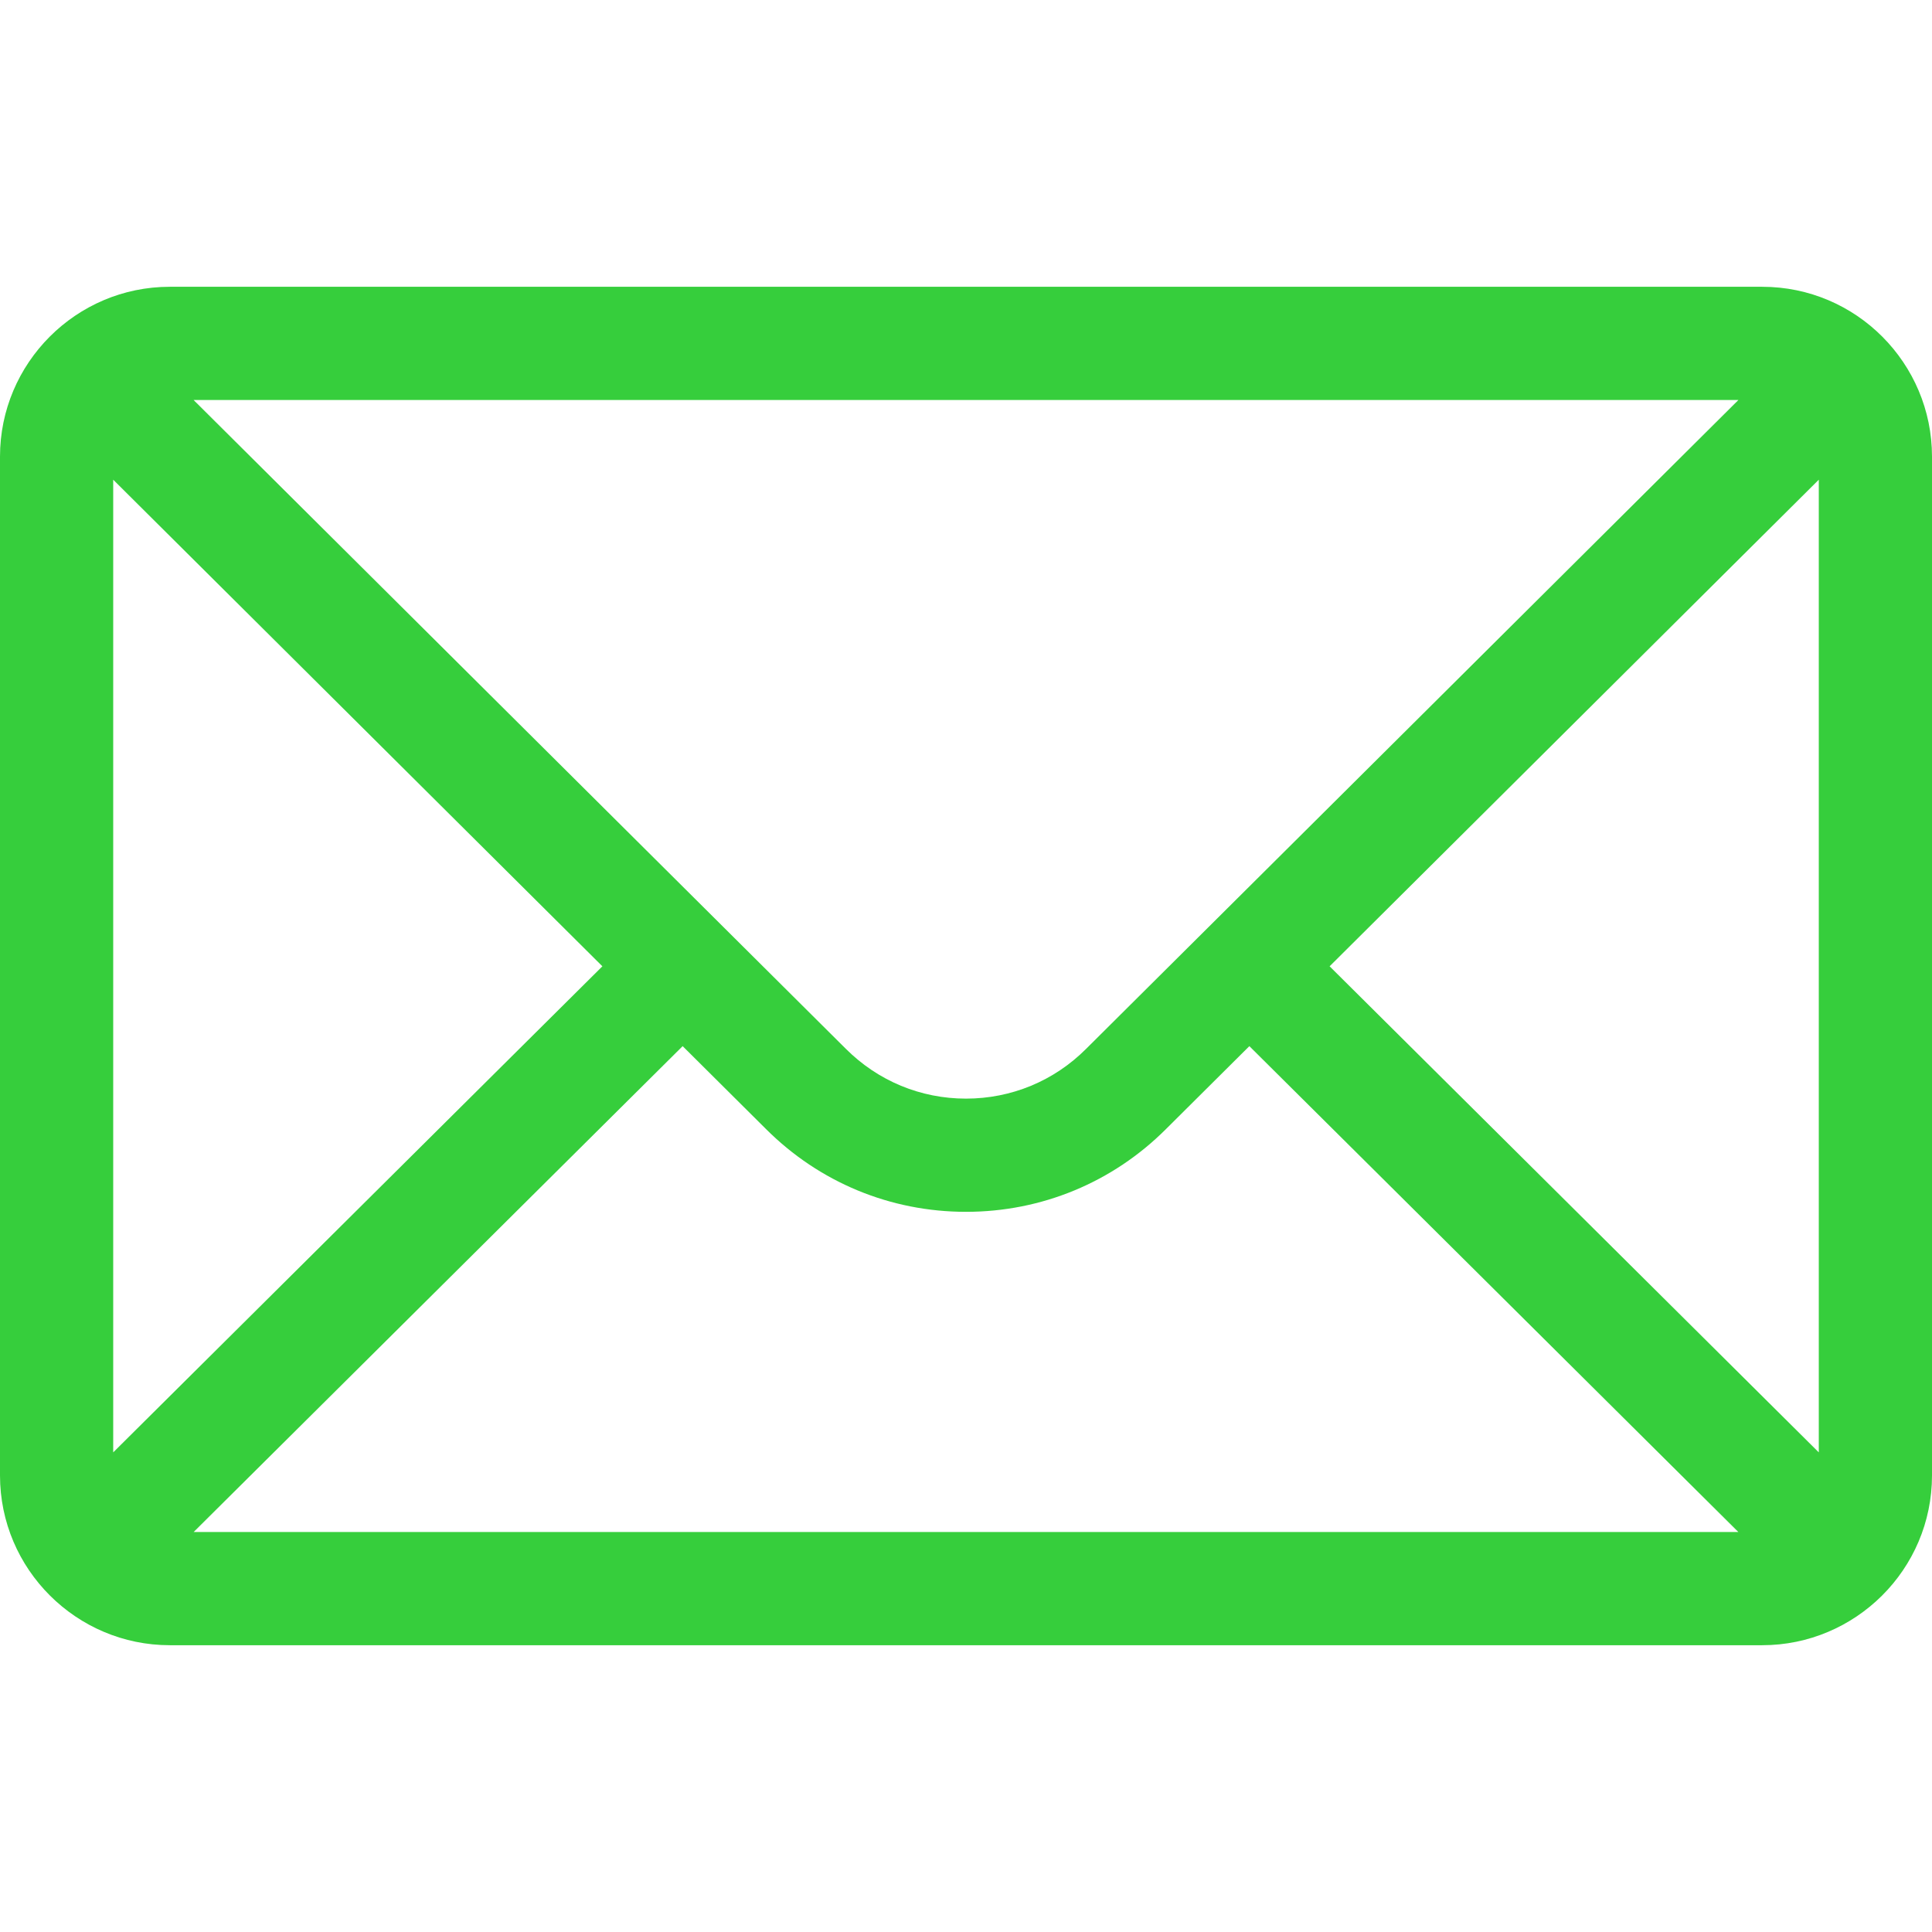
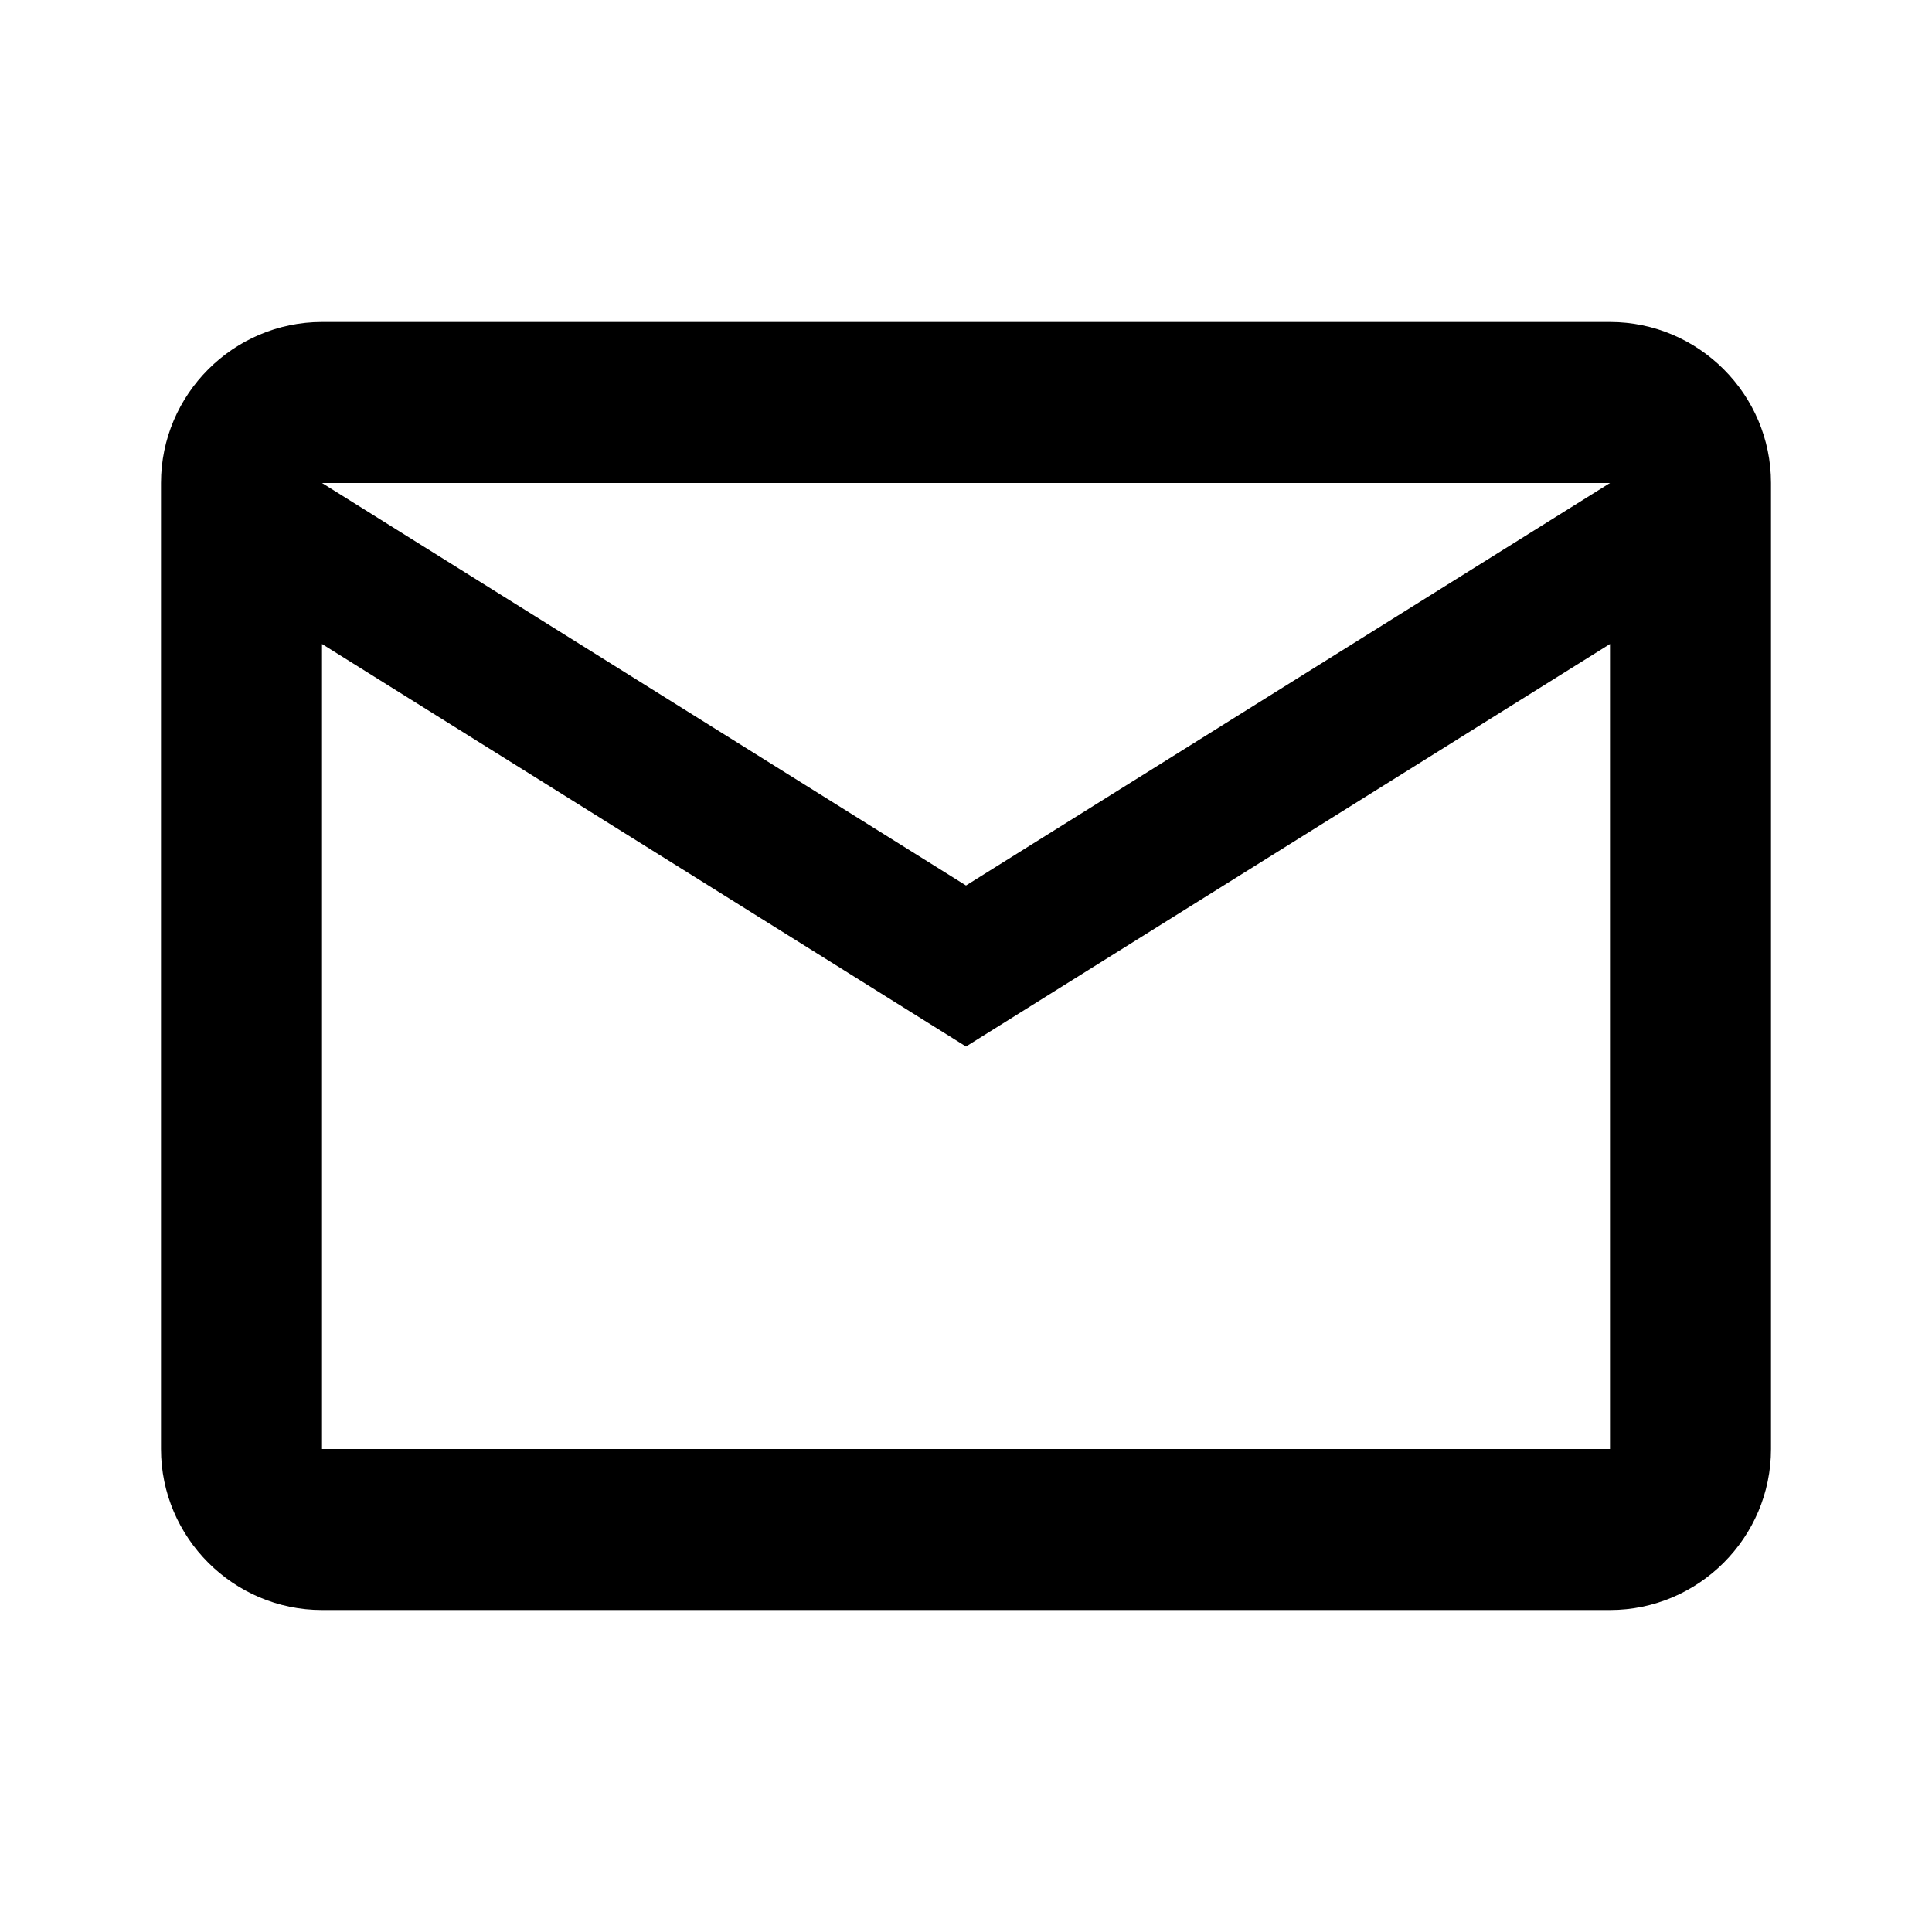
- <svg xmlns="http://www.w3.org/2000/svg" fill="none" version="1.1" width="116" height="116" viewBox="0 0 116 116">
-   <defs>
-     <clipPath id="master_svg0_1220_001211">
-       <rect x="0" y="0" width="116" height="116" rx="0" />
-     </clipPath>
-   </defs>
-   <g clip-path="url(#master_svg0_1220_001211)">
-     <g>
-       <g>
-         <g>
-           <path d="M105.805,17.219L10.195,17.219C4.562,17.219,0,21.809,0,27.414L0,88.586C0,94.224,4.596,98.781,10.195,98.781L105.805,98.781C111.391,98.781,116,94.243,116,88.586L116,27.414C116,21.819,111.456,17.219,105.805,17.219ZM104.377,24.016C102.294,26.088,66.447,61.746,65.209,62.977C63.283,64.903,60.723,65.963,58,65.963C55.277,65.963,52.717,64.902,50.784,62.971C49.952,62.142,14.501,26.878,11.623,24.016L104.377,24.016ZM6.797,87.203L6.797,28.802L36.168,58.018L6.797,87.203ZM11.627,91.984L40.987,62.812L45.985,67.783C49.194,70.992,53.461,72.76,58,72.76C62.539,72.76,66.806,70.992,70.009,67.789L75.013,62.812L104.373,91.984L11.627,91.984ZM109.203,87.203L79.832,58.018L109.203,28.802L109.203,87.203Z" fill="#36ce3c" fill-opacity="1" />
-         </g>
-       </g>
-     </g>
-   </g>
+ <svg xmlns="http://www.w3.org/2000/svg" width="32" height="32" viewBox="0 0 24 24">
+   <path fill="currentColor" d="M22 6c0-1.1-.9-2-2-2H4c-1.1 0-2 .9-2 2v12c0 1.1.9 2 2 2h16c1.1 0 2-.9 2-2zm-2 0l-8 5l-8-5zm0 12H4V8l8 5l8-5z" />
</svg>
